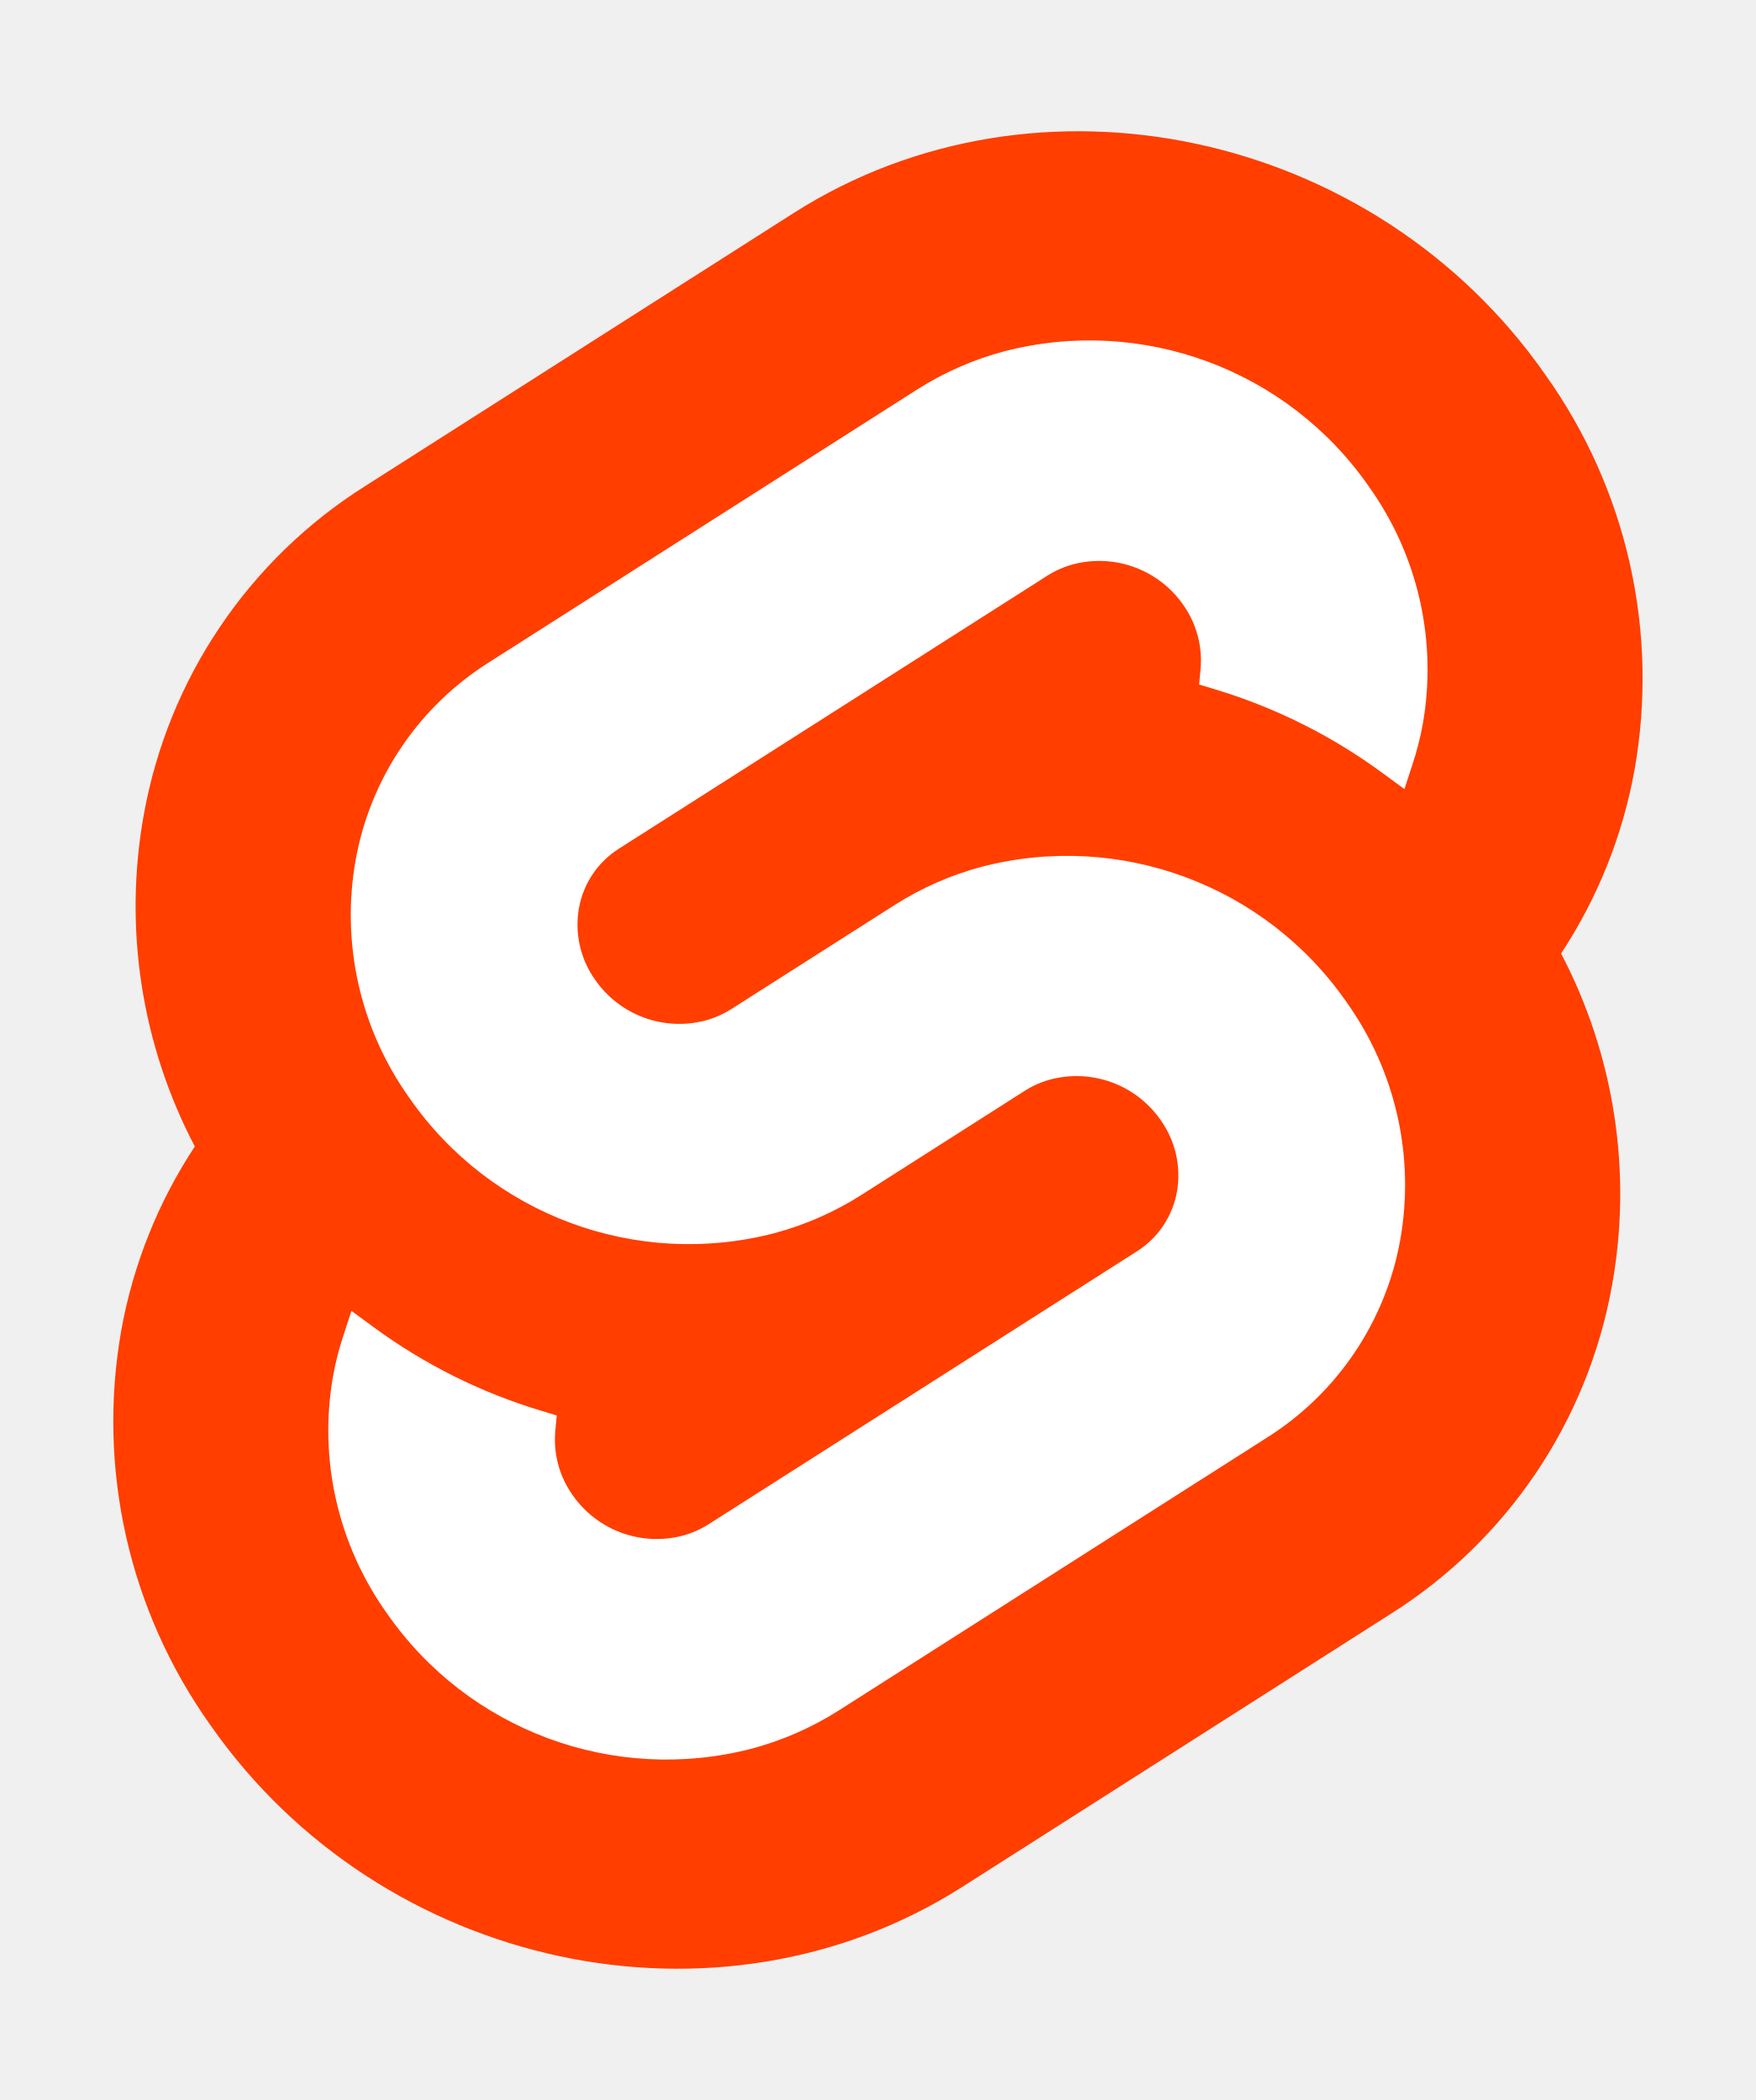
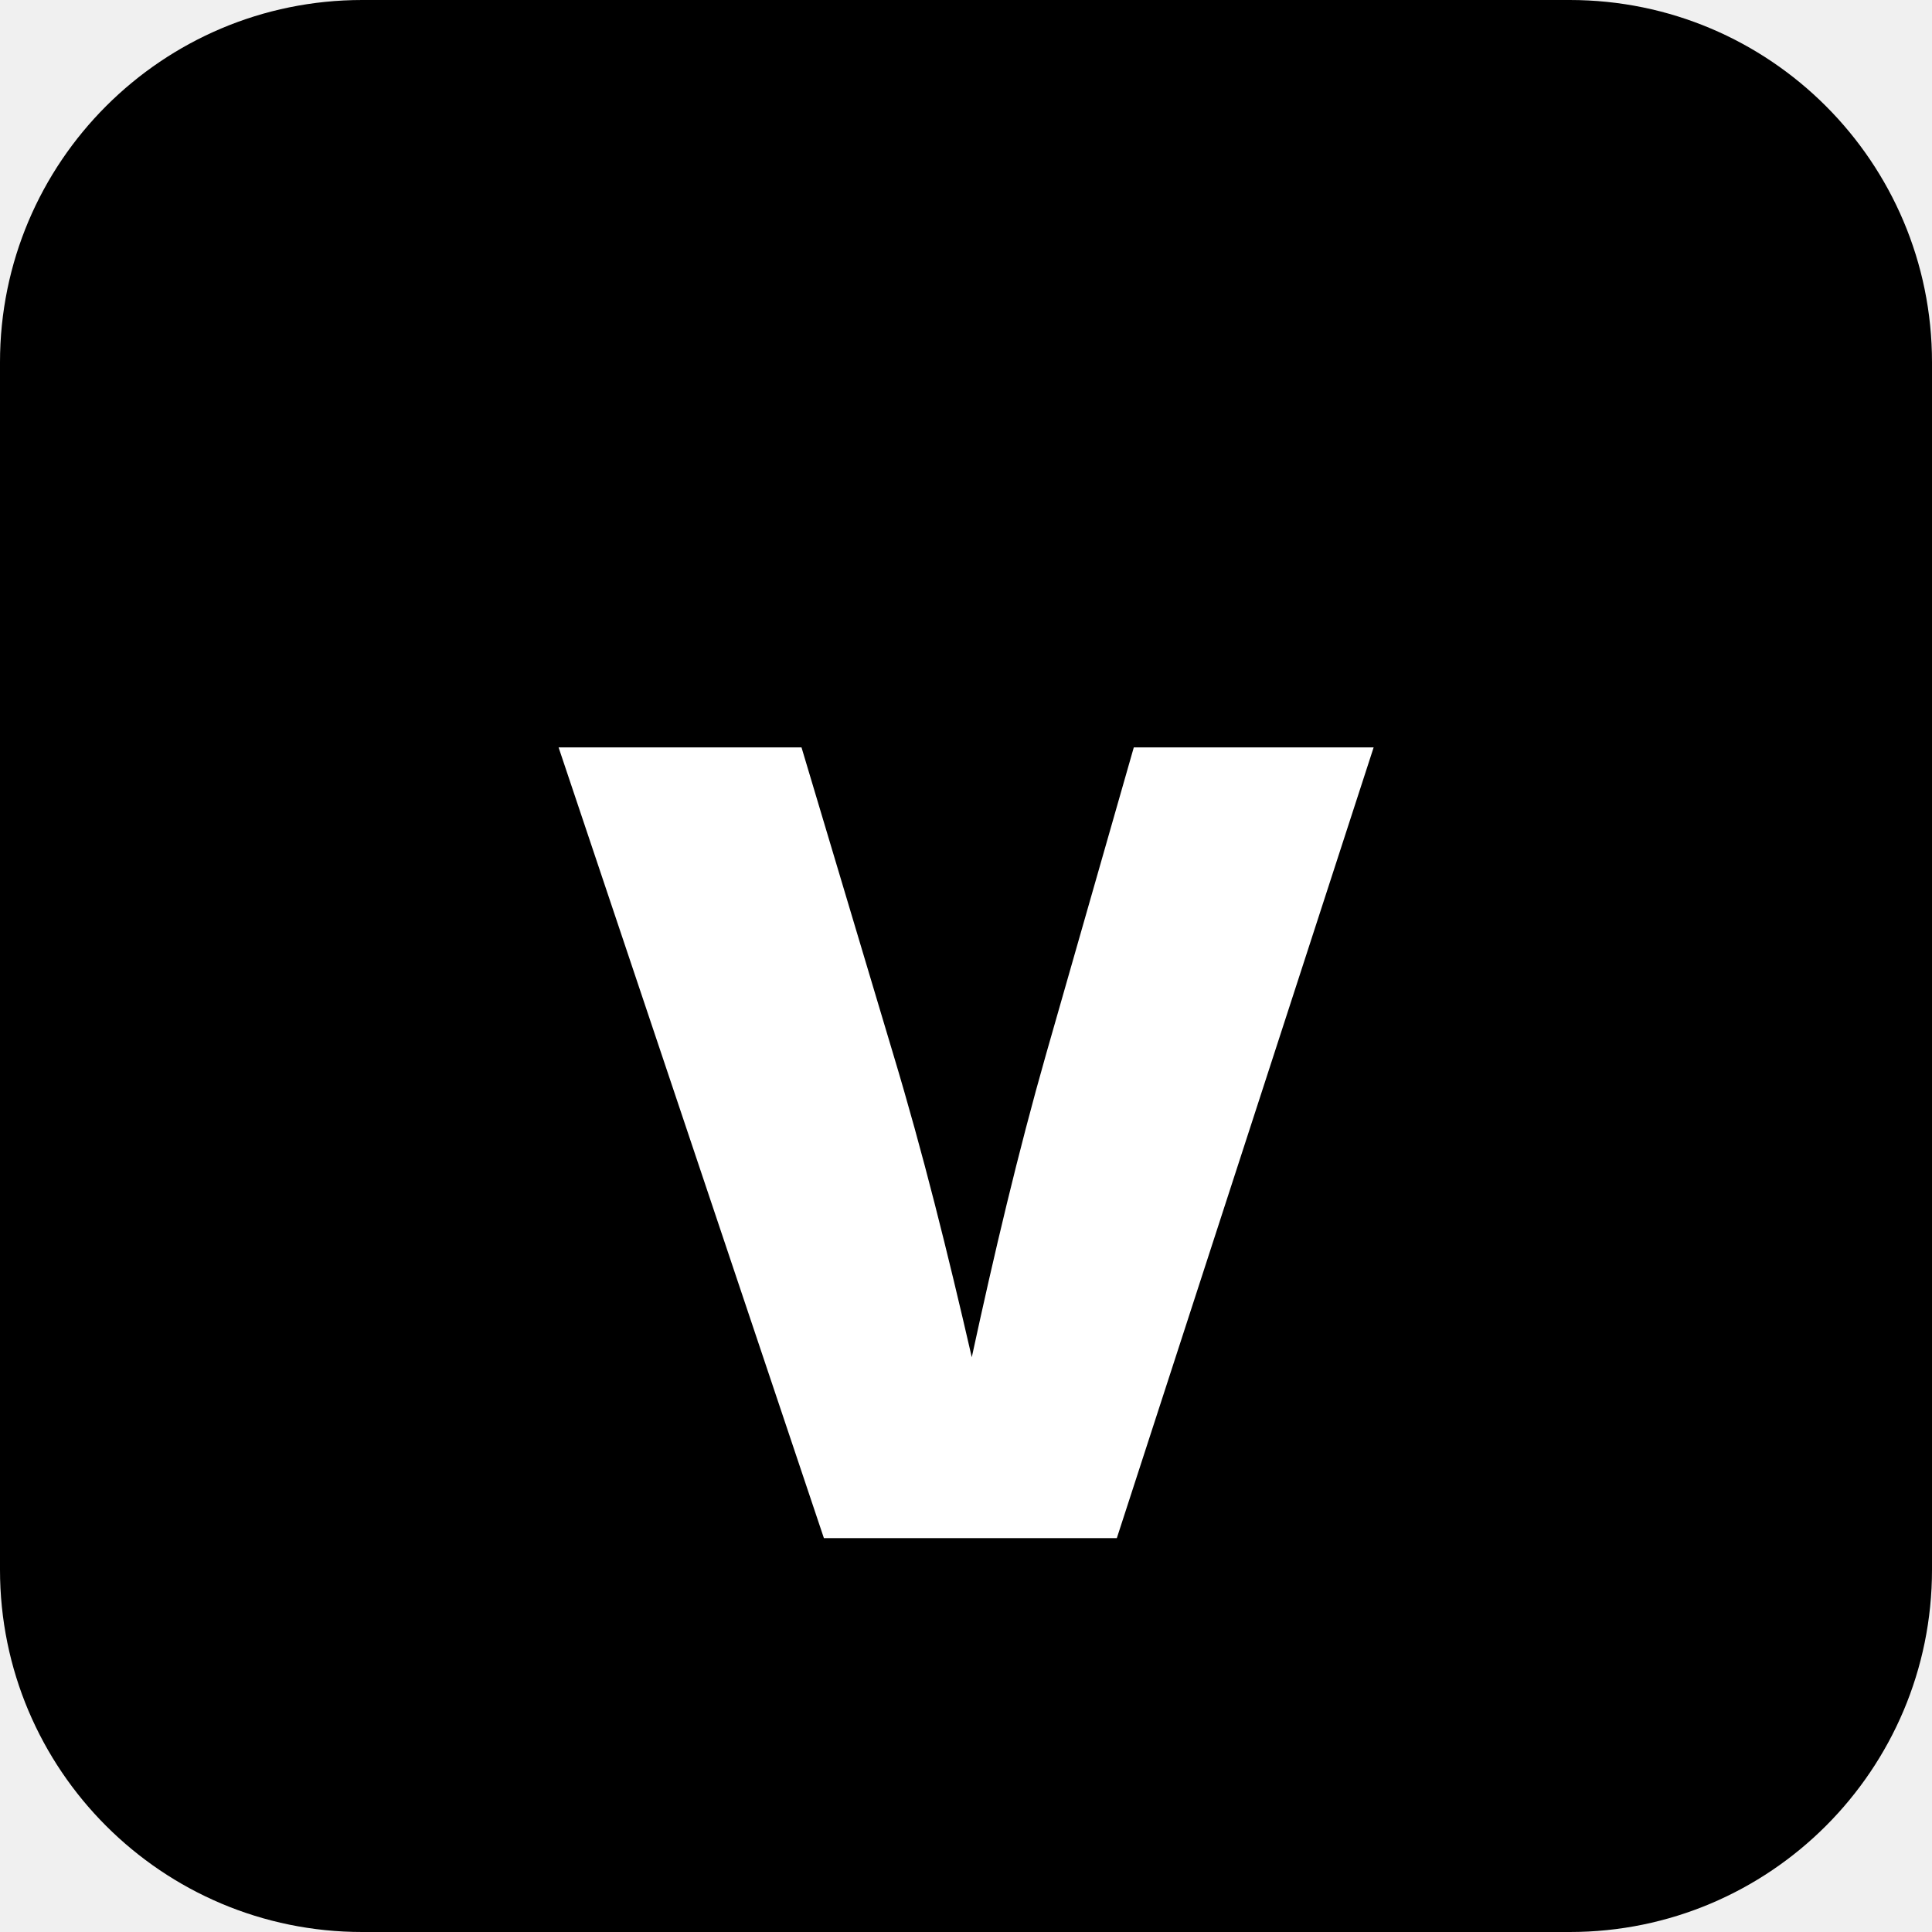
- <svg xmlns="http://www.w3.org/2000/svg" width="107" height="128" viewBox="0 0 107 128">
-   <path d="M94.157 22.819c-10.4-14.885-30.94-19.297-45.792-9.835L22.282 29.608A29.92 29.92 0 0 0 8.764 49.65a31.5 31.5 0 0 0 3.108 20.231 30 30 0 0 0-4.477 11.183 31.9 31.9 0 0 0 5.448 24.116c10.402 14.887 30.942 19.297 45.791 9.835l26.083-16.624A29.92 29.92 0 0 0 98.235 78.35a31.53 31.53 0 0 0-3.105-20.232 30 30 0 0 0 4.474-11.182 31.88 31.88 0 0 0-5.447-24.116" style="fill:#ff3e00" />
-   <path d="M45.817 106.582a20.72 20.72 0 0 1-22.237-8.243 19.17 19.17 0 0 1-3.277-14.503 18 18 0 0 1 .624-2.435l.49-1.498 1.337.981a33.6 33.6 0 0 0 10.203 5.098l.97.294-.09.968a5.85 5.85 0 0 0 1.052 3.878 6.24 6.24 0 0 0 6.695 2.485 5.8 5.8 0 0 0 1.603-.704L69.27 76.28a5.43 5.43 0 0 0 2.45-3.631 5.8 5.8 0 0 0-.987-4.371 6.24 6.24 0 0 0-6.698-2.487 5.7 5.7 0 0 0-1.6.704l-9.953 6.345a19 19 0 0 1-5.296 2.326 20.72 20.72 0 0 1-22.237-8.243 19.17 19.17 0 0 1-3.277-14.502 17.99 17.99 0 0 1 8.13-12.052l26.081-16.623a19 19 0 0 1 5.3-2.329 20.72 20.72 0 0 1 22.237 8.243 19.17 19.17 0 0 1 3.277 14.503 18 18 0 0 1-.624 2.435l-.49 1.498-1.337-.98a33.6 33.6 0 0 0-10.203-5.1l-.97-.294.09-.968a5.86 5.86 0 0 0-1.052-3.878 6.24 6.24 0 0 0-6.696-2.485 5.8 5.8 0 0 0-1.602.704L37.73 51.72a5.42 5.42 0 0 0-2.449 3.63 5.79 5.79 0 0 0 .986 4.372 6.24 6.24 0 0 0 6.698 2.486 5.8 5.8 0 0 0 1.602-.704l9.952-6.342a19 19 0 0 1 5.295-2.328 20.72 20.72 0 0 1 22.237 8.242 19.17 19.17 0 0 1 3.277 14.503 18 18 0 0 1-8.13 12.053l-26.081 16.622a19 19 0 0 1-5.3 2.328" style="fill:#fff" />
+ <svg xmlns="http://www.w3.org/2000/svg" width="128" height="128" viewBox="0 0 128 128">
+   <rect width="128" height="128" rx="24" fill="#000000" />
+   <text x="50%" y="58%" dominant-baseline="middle" text-anchor="middle" font-family="system-ui, -apple-system, sans-serif" font-size="72" font-weight="900" fill="#ffffff">V</text>
</svg>
